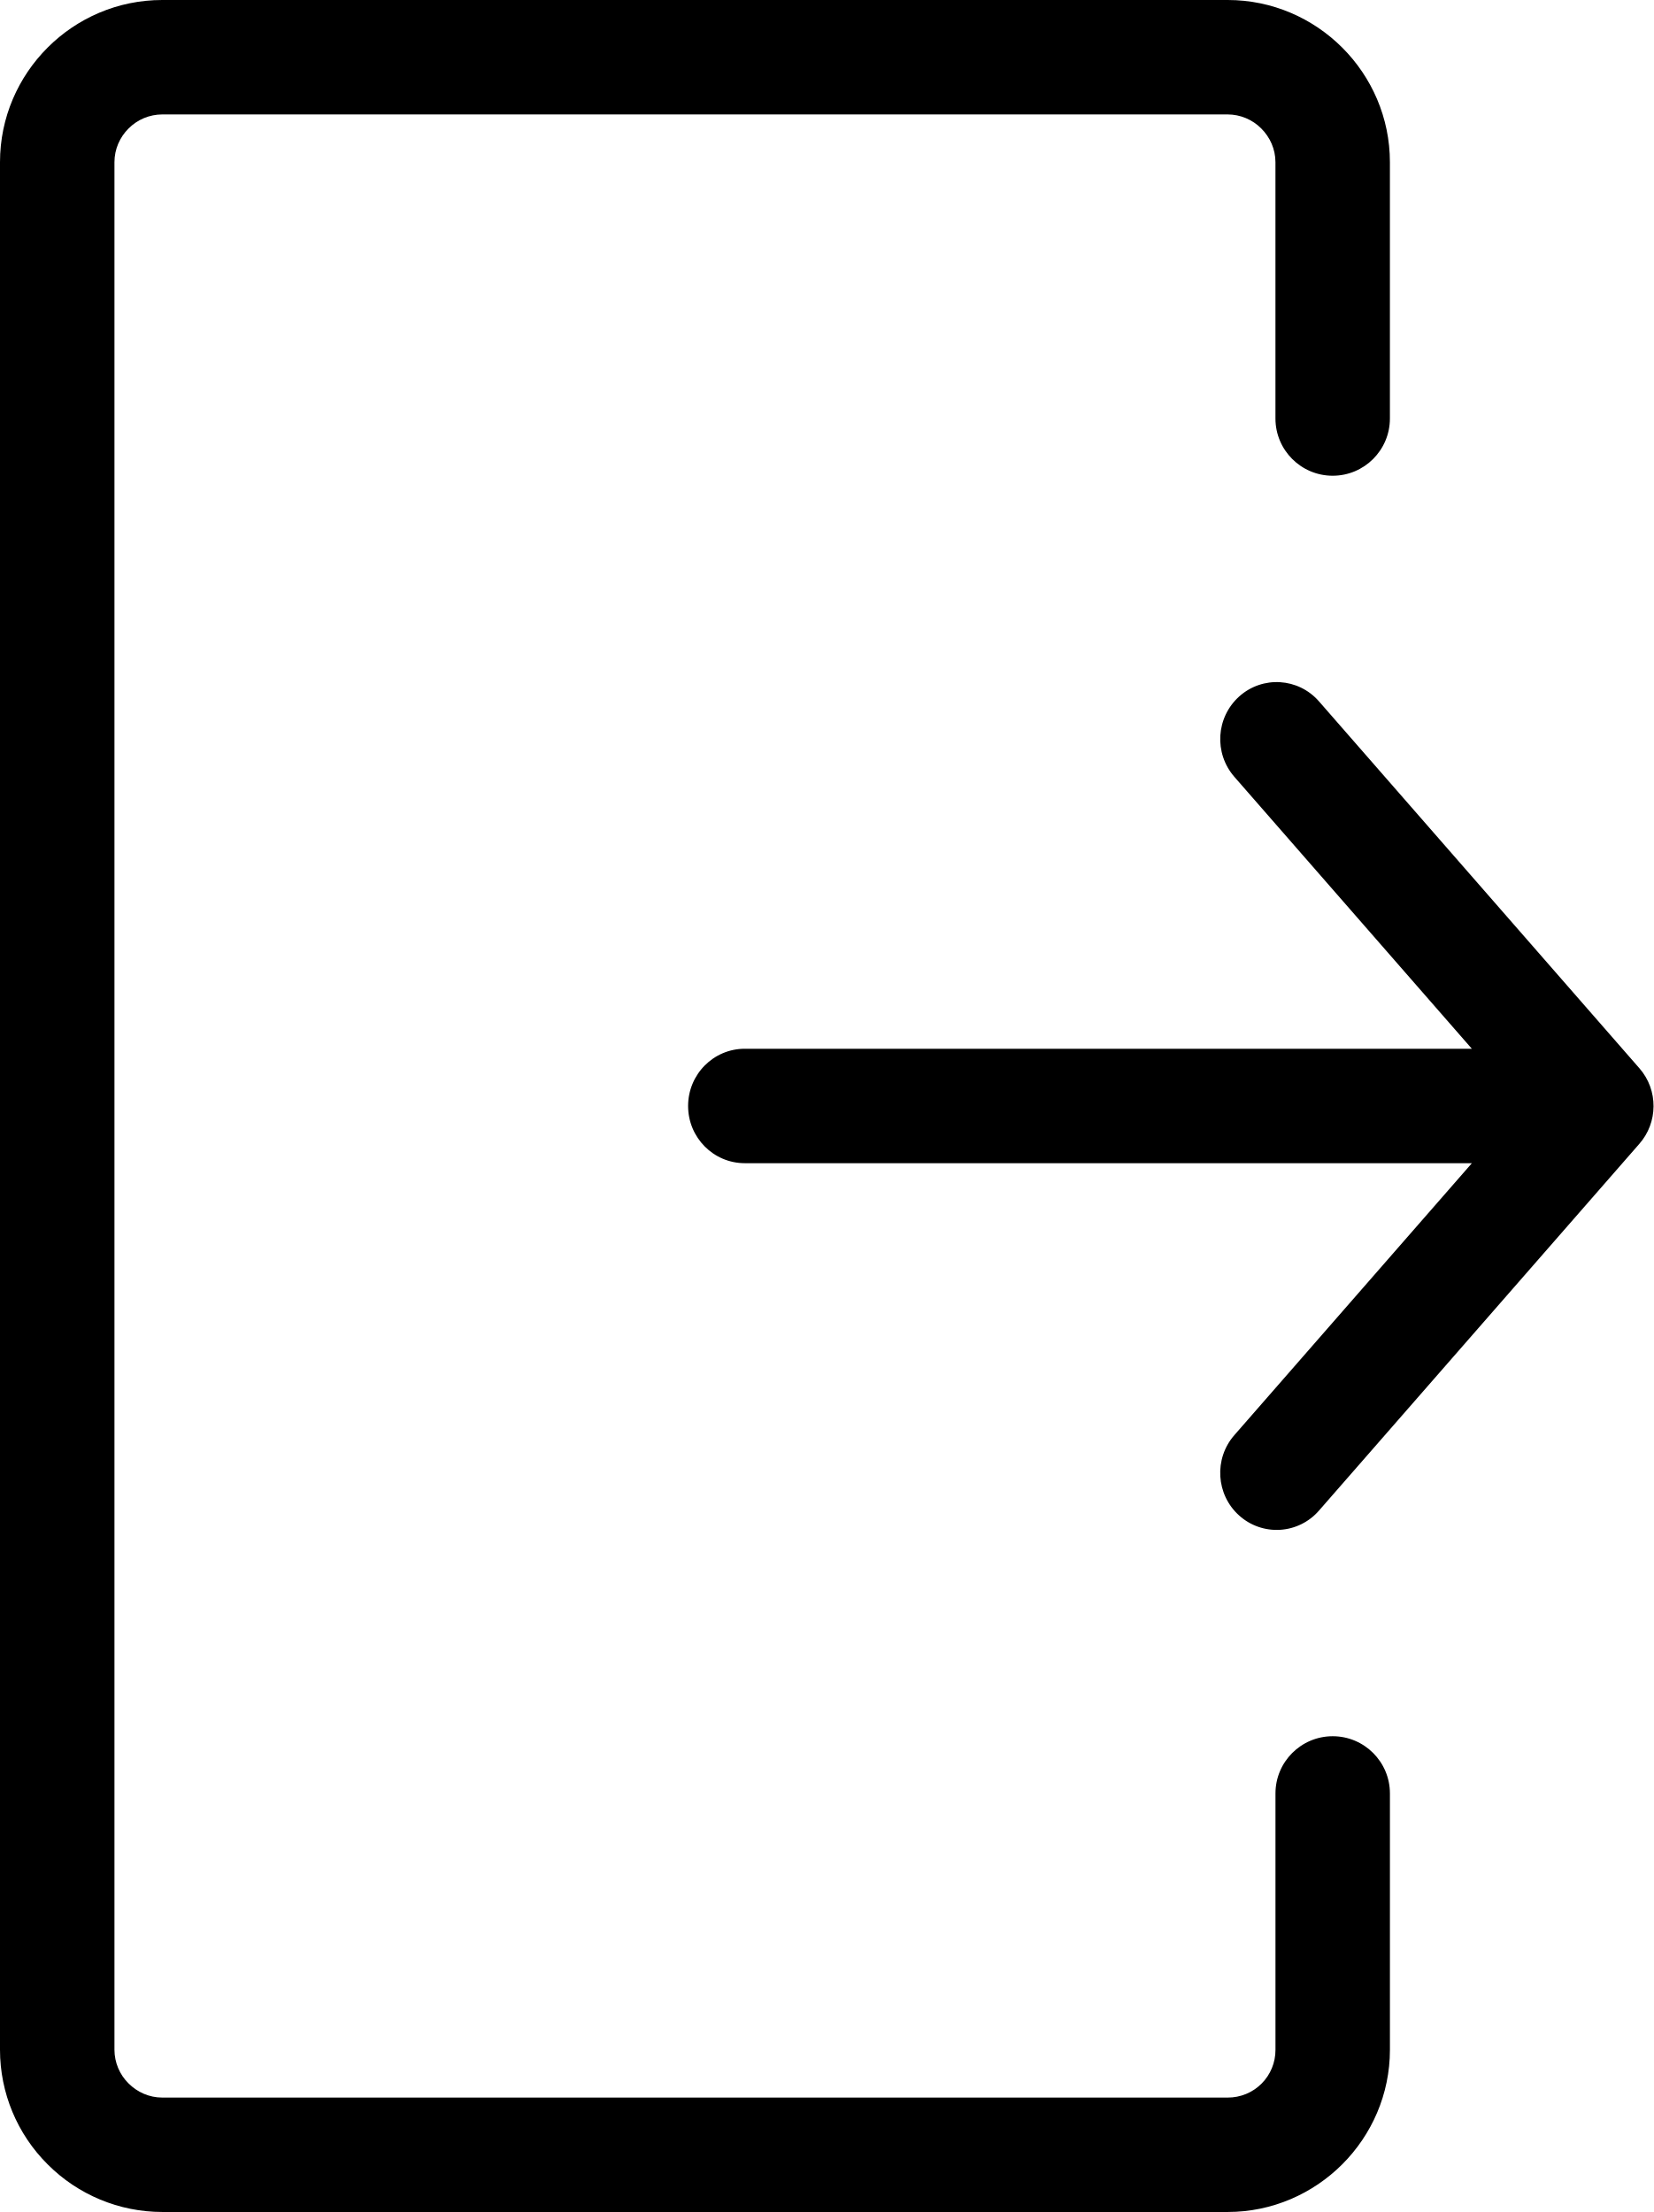
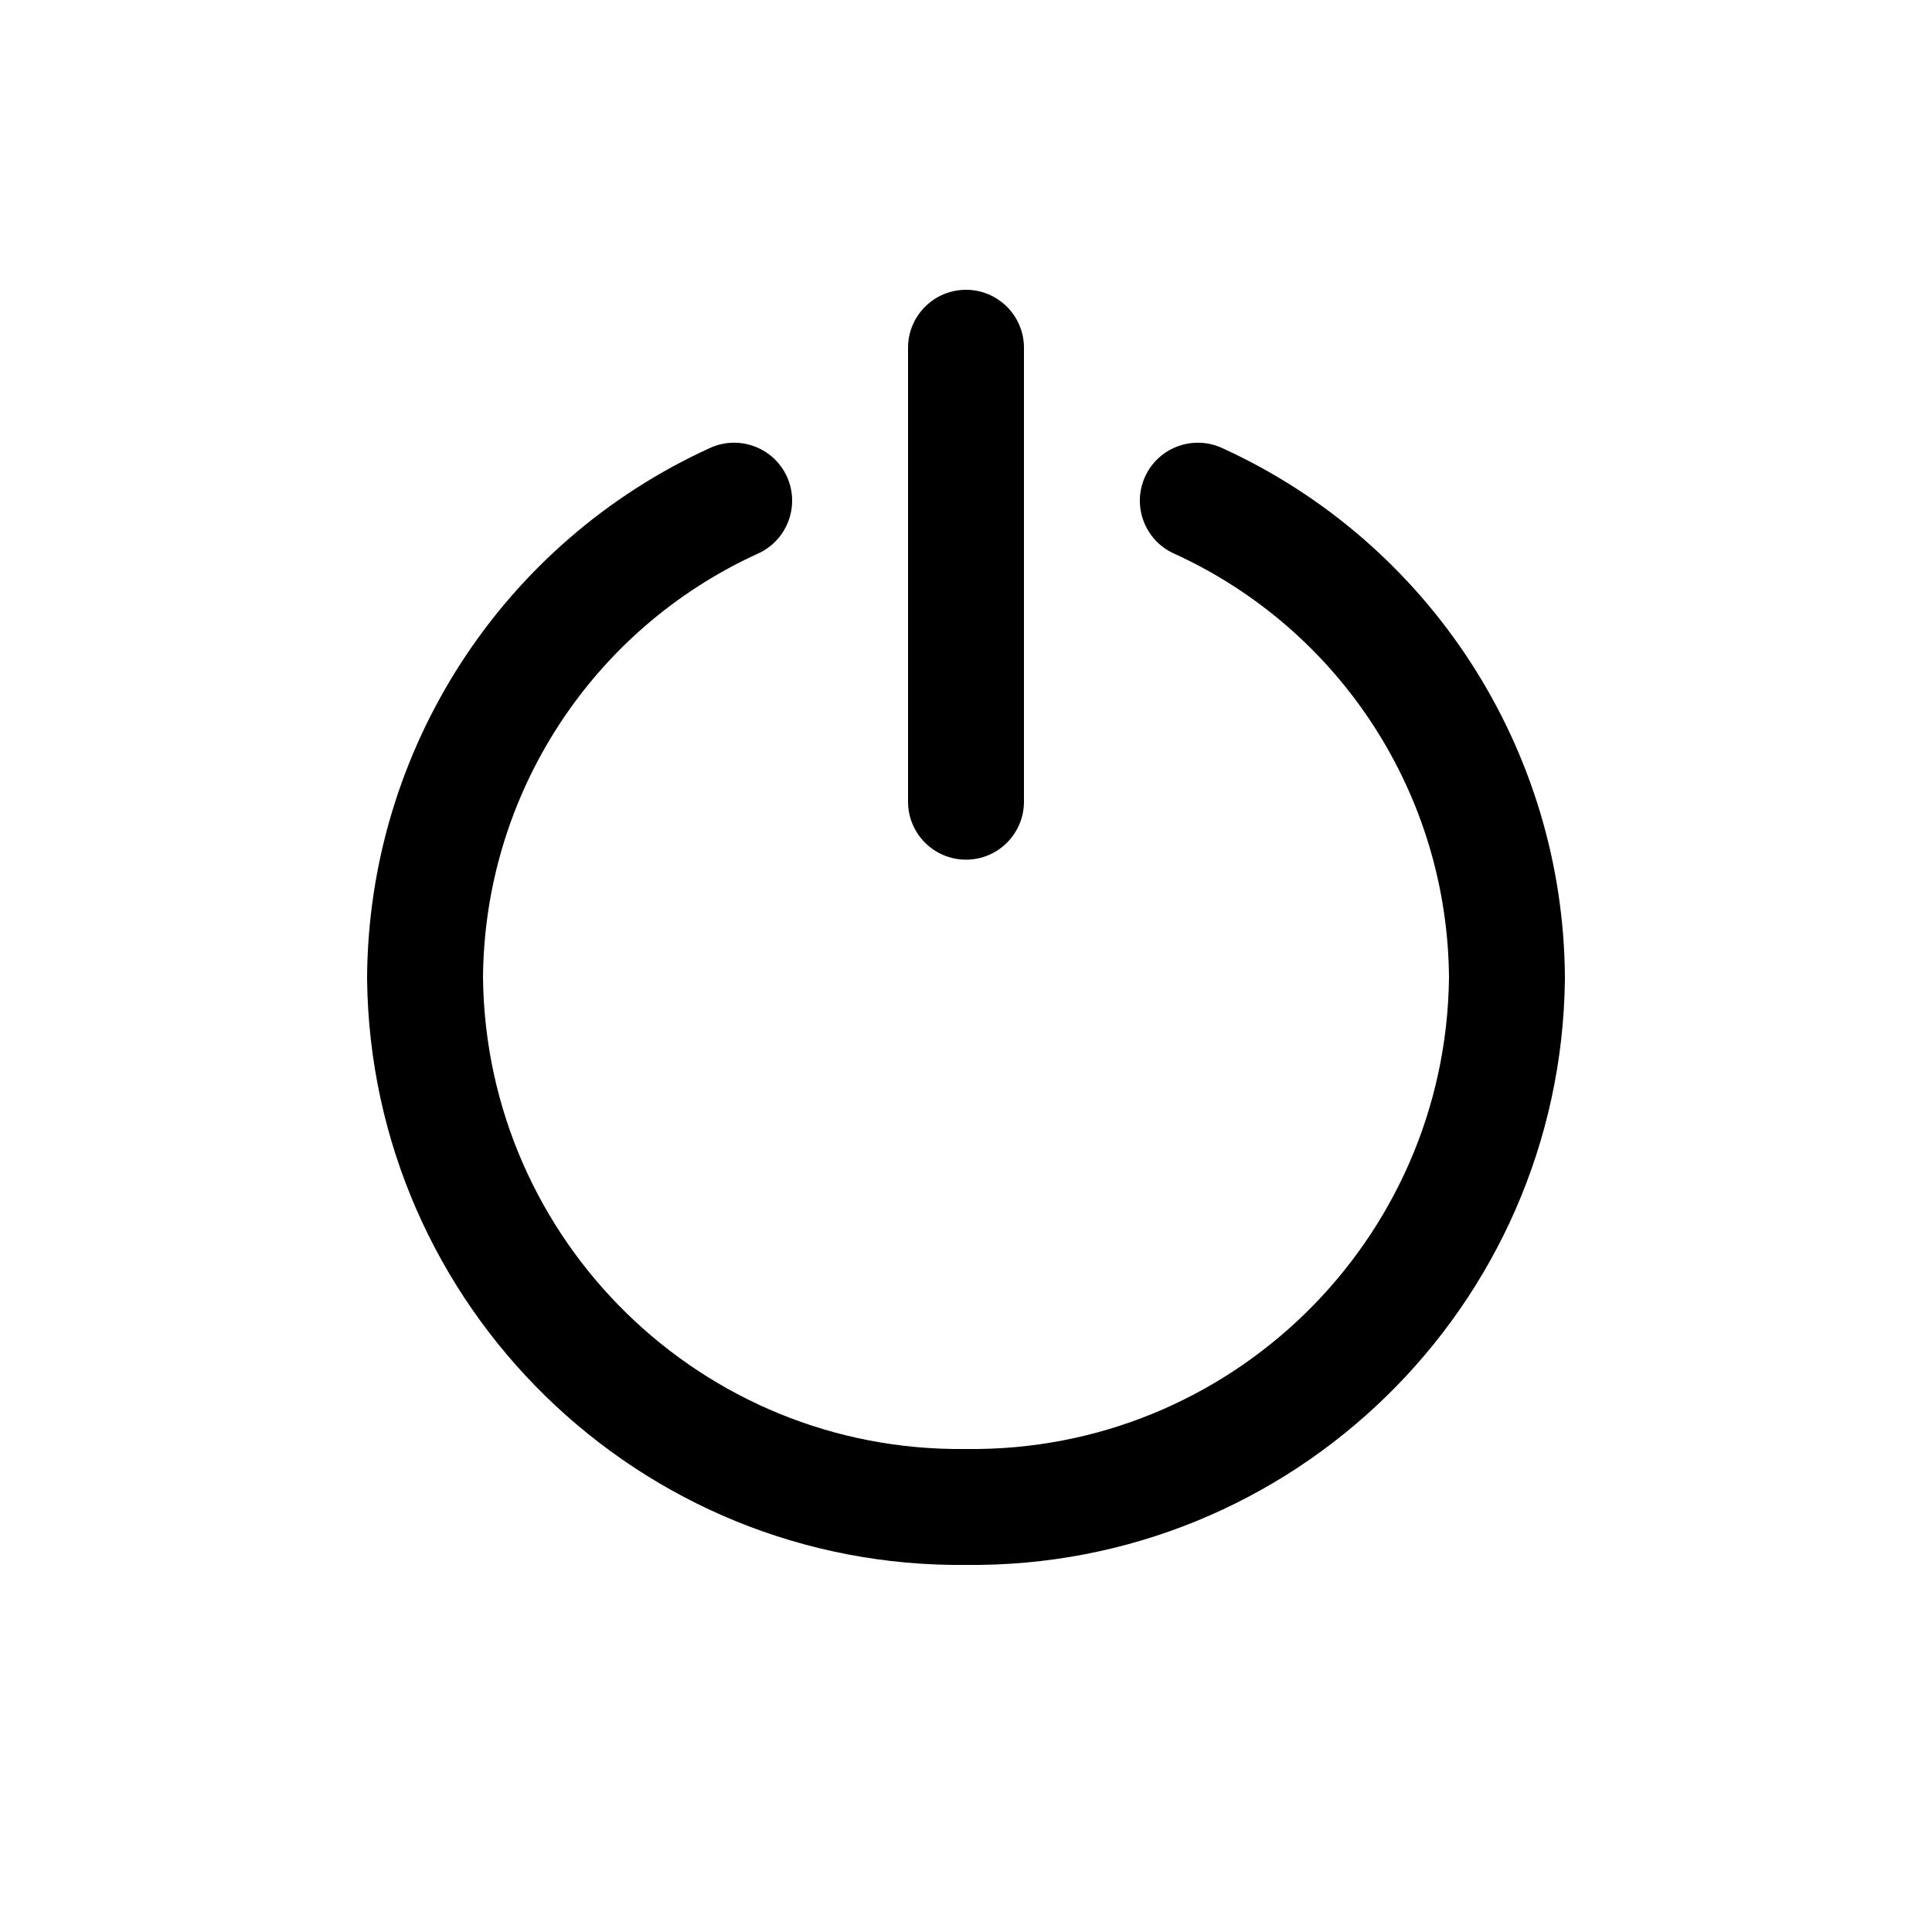
- <svg xmlns="http://www.w3.org/2000/svg" width="91.839" height="122.88" xmlnsV="https://vecta.io/nano">
-   <path d="M81.75 64.617H41.365c-1.738 0-3.147-1.423-3.147-3.178s1.409-3.179 3.147-3.179h40.383L68.559 43.155a3.19 3.19 0 0 1 .271-4.469c1.297-1.159 3.278-1.037 4.425.273l17.798 20.383c1.065 1.216 1.037 3.029-.011 4.21L73.254 83.92a3.11 3.11 0 0 1-4.425.273c-1.296-1.158-1.417-3.16-.271-4.47L81.75 64.617h0zM70.841 99.629a3.18 3.18 0 0 1 3.178-3.179 3.18 3.18 0 0 1 3.179 3.179v14.242c0 2.475-1.017 4.729-2.648 6.36s-3.887 2.648-6.36 2.648H9.009a8.99 8.99 0 0 1-6.363-2.646A8.98 8.98 0 0 1 0 113.871V9.009c0-2.48 1.013-4.733 2.644-6.365S6.528 0 9.009 0h59.18c2.479 0 4.731 1.016 6.362 2.646s2.646 3.889 2.646 6.363V23.25a3.18 3.18 0 0 1-3.179 3.178 3.18 3.18 0 0 1-3.178-3.178V9.009c0-.722-.301-1.385-.785-1.869a2.64 2.64 0 0 0-1.867-.783H9.009a2.64 2.64 0 0 0-1.87.782c-.483.481-.782 1.144-.782 1.87v104.862a2.64 2.64 0 0 0 .783 1.867c.484.484 1.147.785 1.869.785h59.18a2.64 2.64 0 0 0 2.652-2.652V99.629h0z" />
+ <svg xmlns="http://www.w3.org/2000/svg" width="800px" height="800px" viewBox="0 -0.5 25 25" fill="none">
+   <path d="M11.75 9.874C11.75 10.288 12.086 10.624 12.5 10.624C12.914 10.624 13.25 10.288 13.25 9.874H11.75ZM13.25 4C13.25 3.586 12.914 3.25 12.5 3.25C12.086 3.25 11.75 3.586 11.75 4H13.25ZM9.811 6.662C10.188 6.49 10.354 6.045 10.183 5.668C10.011 5.291 9.566 5.125 9.189 5.296L9.811 6.662ZM5.5 12.16L4.75 12.156L4.75 12.169L5.5 12.16ZM12.5 19L12.509 18.25C12.503 18.25 12.497 18.25 12.491 18.25L12.5 19ZM19.5 12.16L20.25 12.169L20.25 12.156L19.5 12.16ZM15.811 5.296C15.434 5.125 14.989 5.291 14.817 5.668C14.646 6.045 14.812 6.49 15.189 6.662L15.811 5.296ZM13.25 9.874V4H11.75V9.874H13.25ZM9.189 5.296C6.498 6.522 4.766 9.2 4.75 12.156L6.25 12.164C6.262 9.792 7.652 7.644 9.811 6.662L9.189 5.296ZM4.75 12.169C4.799 16.405 8.273 19.799 12.509 19.75L12.491 18.25C9.084 18.289 6.29 15.559 6.25 12.151L4.75 12.169ZM12.491 19.75C16.727 19.799 20.201 16.405 20.25 12.169L18.75 12.151C18.71 15.559 15.916 18.289 12.509 18.25L12.491 19.75ZM20.25 12.156C20.235 9.2 18.502 6.522 15.811 5.296L15.189 6.662C17.348 7.644 18.738 9.792 18.75 12.164L20.25 12.156Z" fill="#000000" />
</svg>
